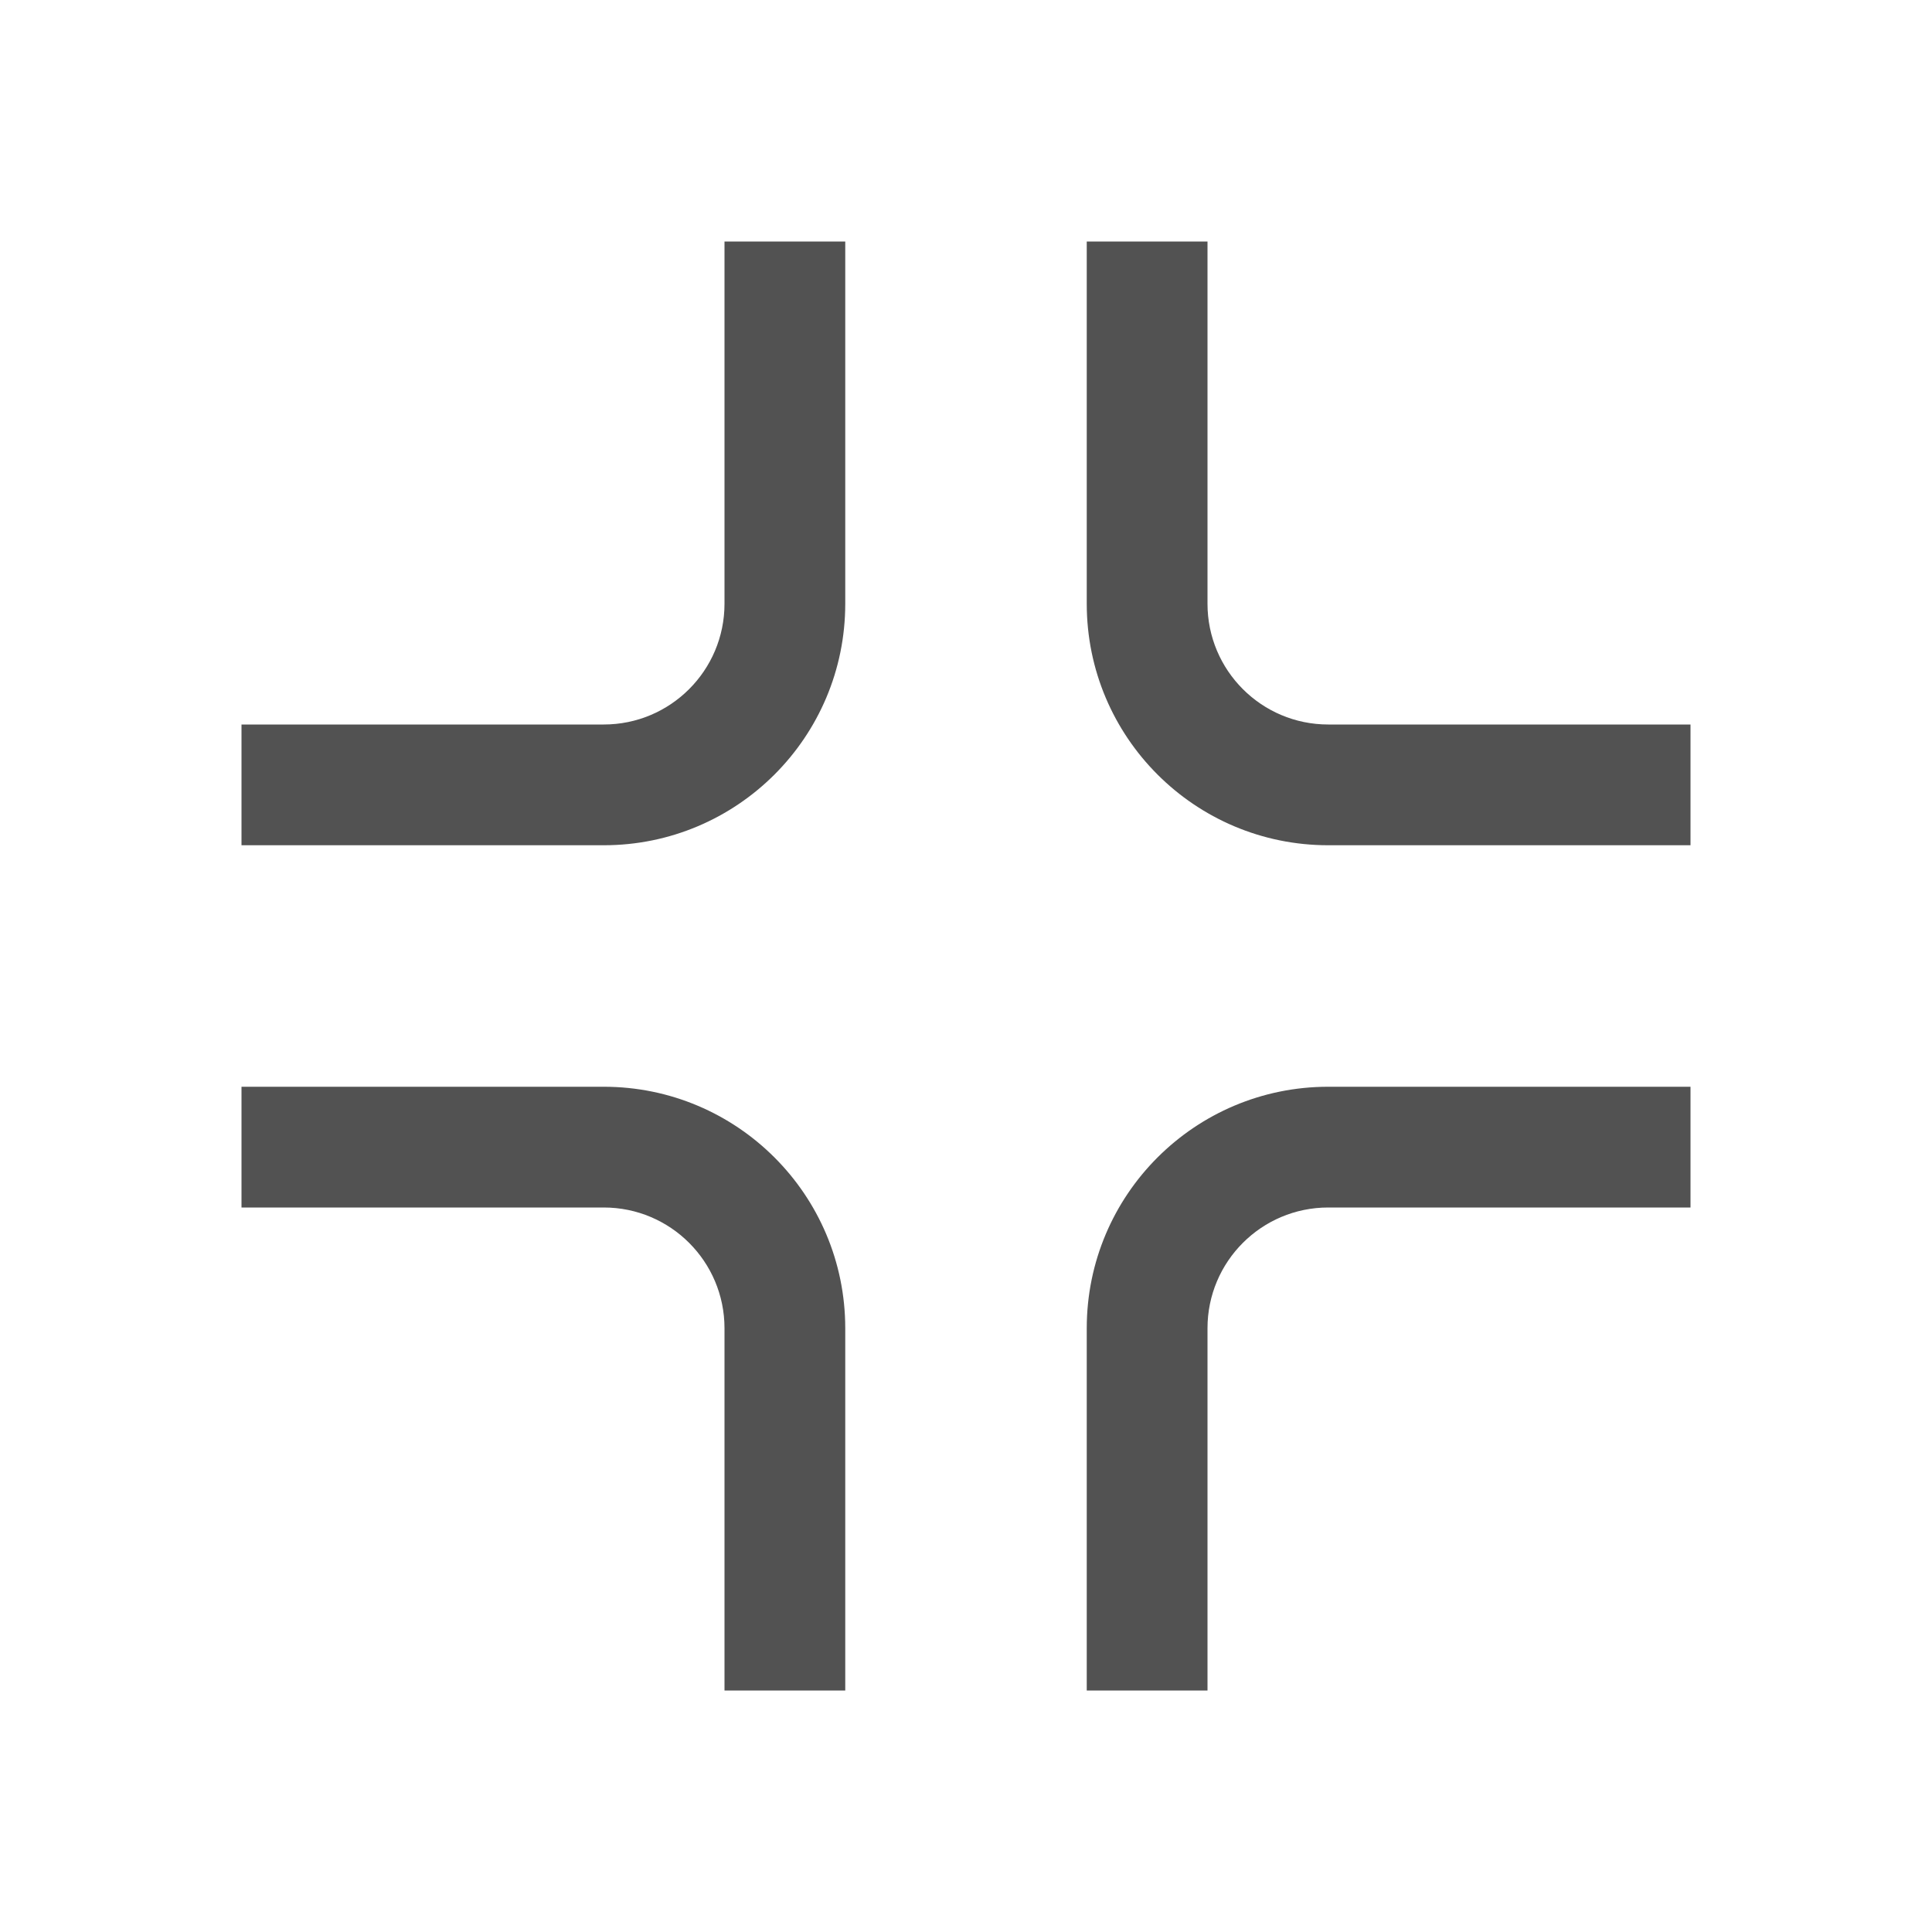
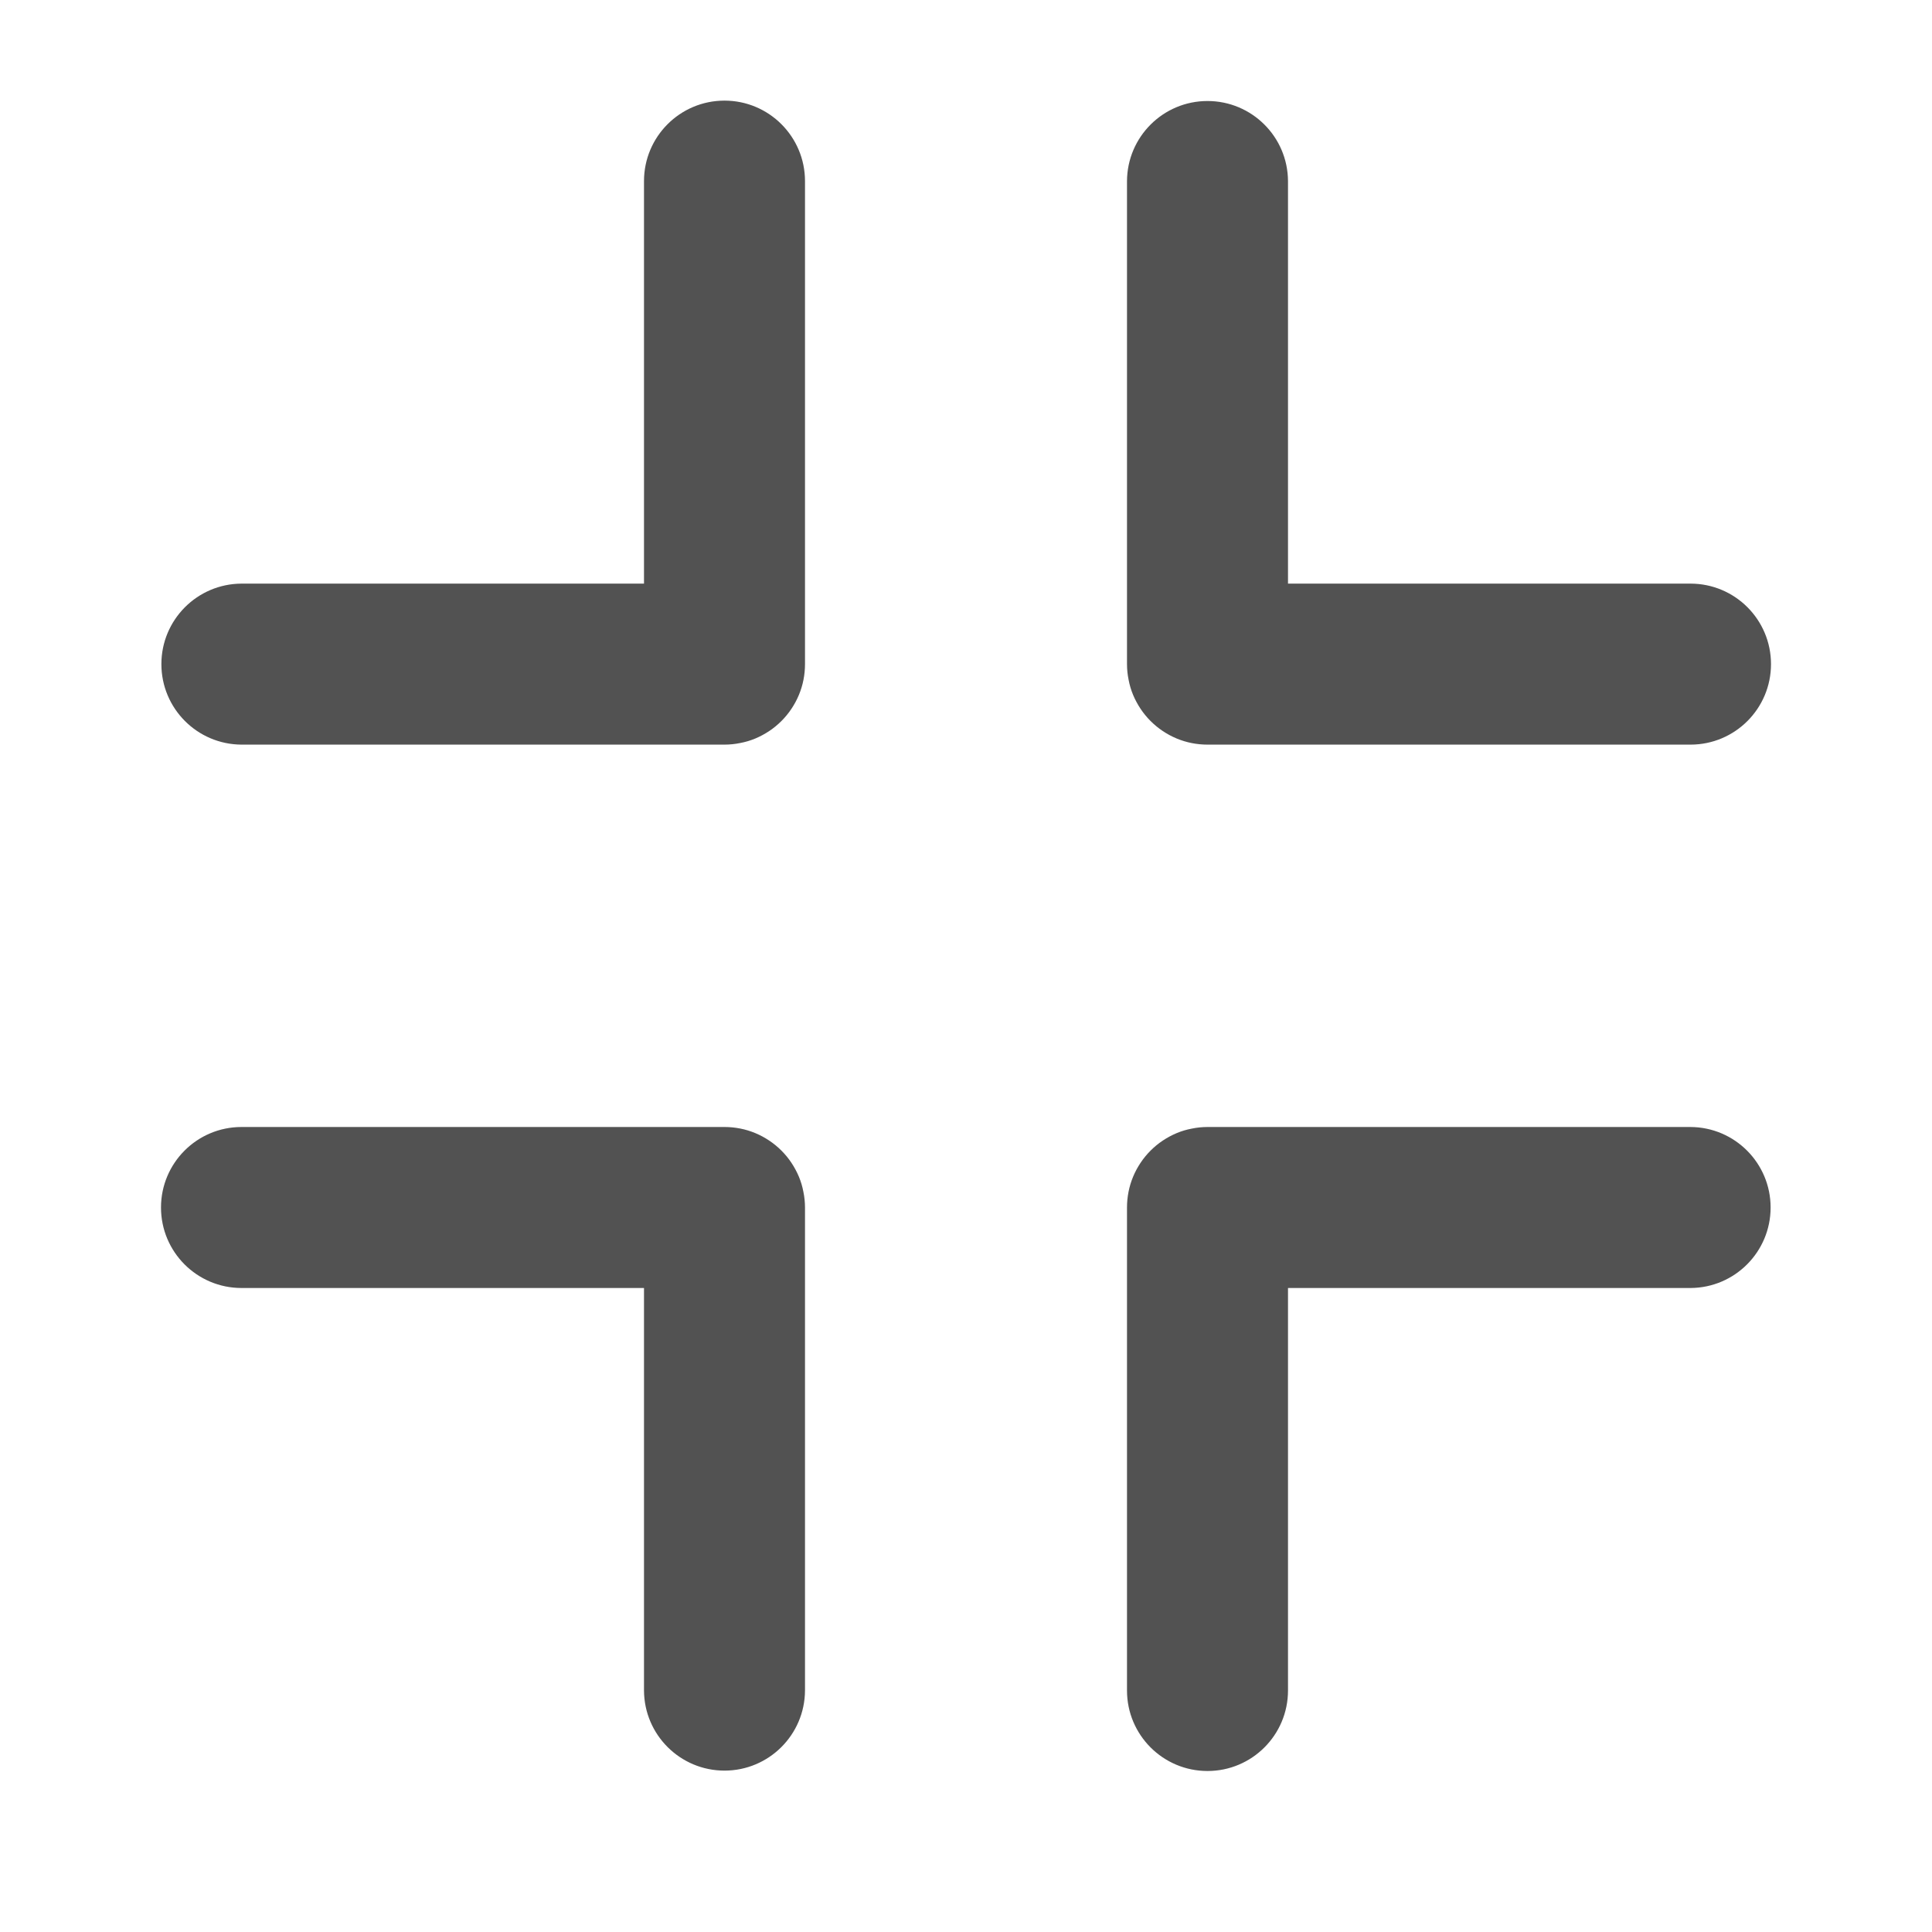
- <svg xmlns="http://www.w3.org/2000/svg" t="1779448988182" class="icon" viewBox="0 0 1024 1024" version="1.1" p-id="67076" width="16" height="16">
-   <path d="M384 128h64v192a128 128 0 0 1-128 128H128V384h192a64 64 0 0 0 64-64V128zM384 896h64v-192a128 128 0 0 0-128-128H128v64h192a64 64 0 0 1 64 64v192zM640 896H576v-192a128 128 0 0 1 128-128h192v64h-192a64 64 0 0 0-64 64v192zM640 128H576v192a128 128 0 0 0 128 128h192V384h-192a64 64 0 0 1-64-64V128z" fill="#525252" p-id="67077" />
+ <svg xmlns="http://www.w3.org/2000/svg" t="1779449476342" class="icon" viewBox="0 0 1024 1024" version="1.1" p-id="74722" width="16" height="16">
+   <path d="M384 53.333a42.667 42.667 0 0 0-42.667 42.667v213.333H128a42.667 42.667 0 0 0 0 85.333h256q4.181 0 8.32-0.853 4.139-0.768 8.021-2.389 3.84-1.621 7.381-3.968 3.456-2.304 6.443-5.291 2.987-2.987 5.291-6.443 2.347-3.499 3.968-7.381 1.621-3.883 2.432-8.021Q426.667 356.181 426.667 352v-256a42.667 42.667 0 0 0-42.667-42.667zM640 938.667a42.667 42.667 0 0 0 42.667-42.667v-213.333h213.333a42.667 42.667 0 0 0 0-85.333h-256q-4.181 0-8.32 0.853-4.139 0.768-8.021 2.389-3.84 1.621-7.381 3.968-3.456 2.304-6.443 5.291-2.987 2.987-5.291 6.443-2.347 3.499-3.968 7.381-1.621 3.883-2.432 8.021Q597.333 635.819 597.333 640v256a42.667 42.667 0 0 0 42.667 42.667zM85.333 640a42.667 42.667 0 0 0 42.667 42.667h213.333v213.333a42.667 42.667 0 0 0 85.333 0v-256q0-4.181-0.853-8.32-0.768-4.139-2.389-8.021-1.621-3.84-3.968-7.381-2.304-3.456-5.291-6.443-2.987-2.987-6.443-5.291-3.499-2.347-7.381-3.968-3.883-1.621-8.021-2.432Q388.181 597.333 384 597.333H128a42.667 42.667 0 0 0-42.667 42.667zM938.667 352a42.667 42.667 0 0 0-42.667-42.667h-213.333v-213.333a42.667 42.667 0 0 0-85.333 0v256q0 4.181 0.853 8.32 0.768 4.139 2.389 8.021 1.621 3.84 3.968 7.381 2.304 3.456 5.291 6.443 2.987 2.987 6.443 5.291 3.499 2.347 7.381 3.968 3.883 1.621 8.021 2.432 4.139 0.811 8.32 0.811h256a42.667 42.667 0 0 0 42.667-42.667z" fill="#525252" p-id="74723" />
</svg>
